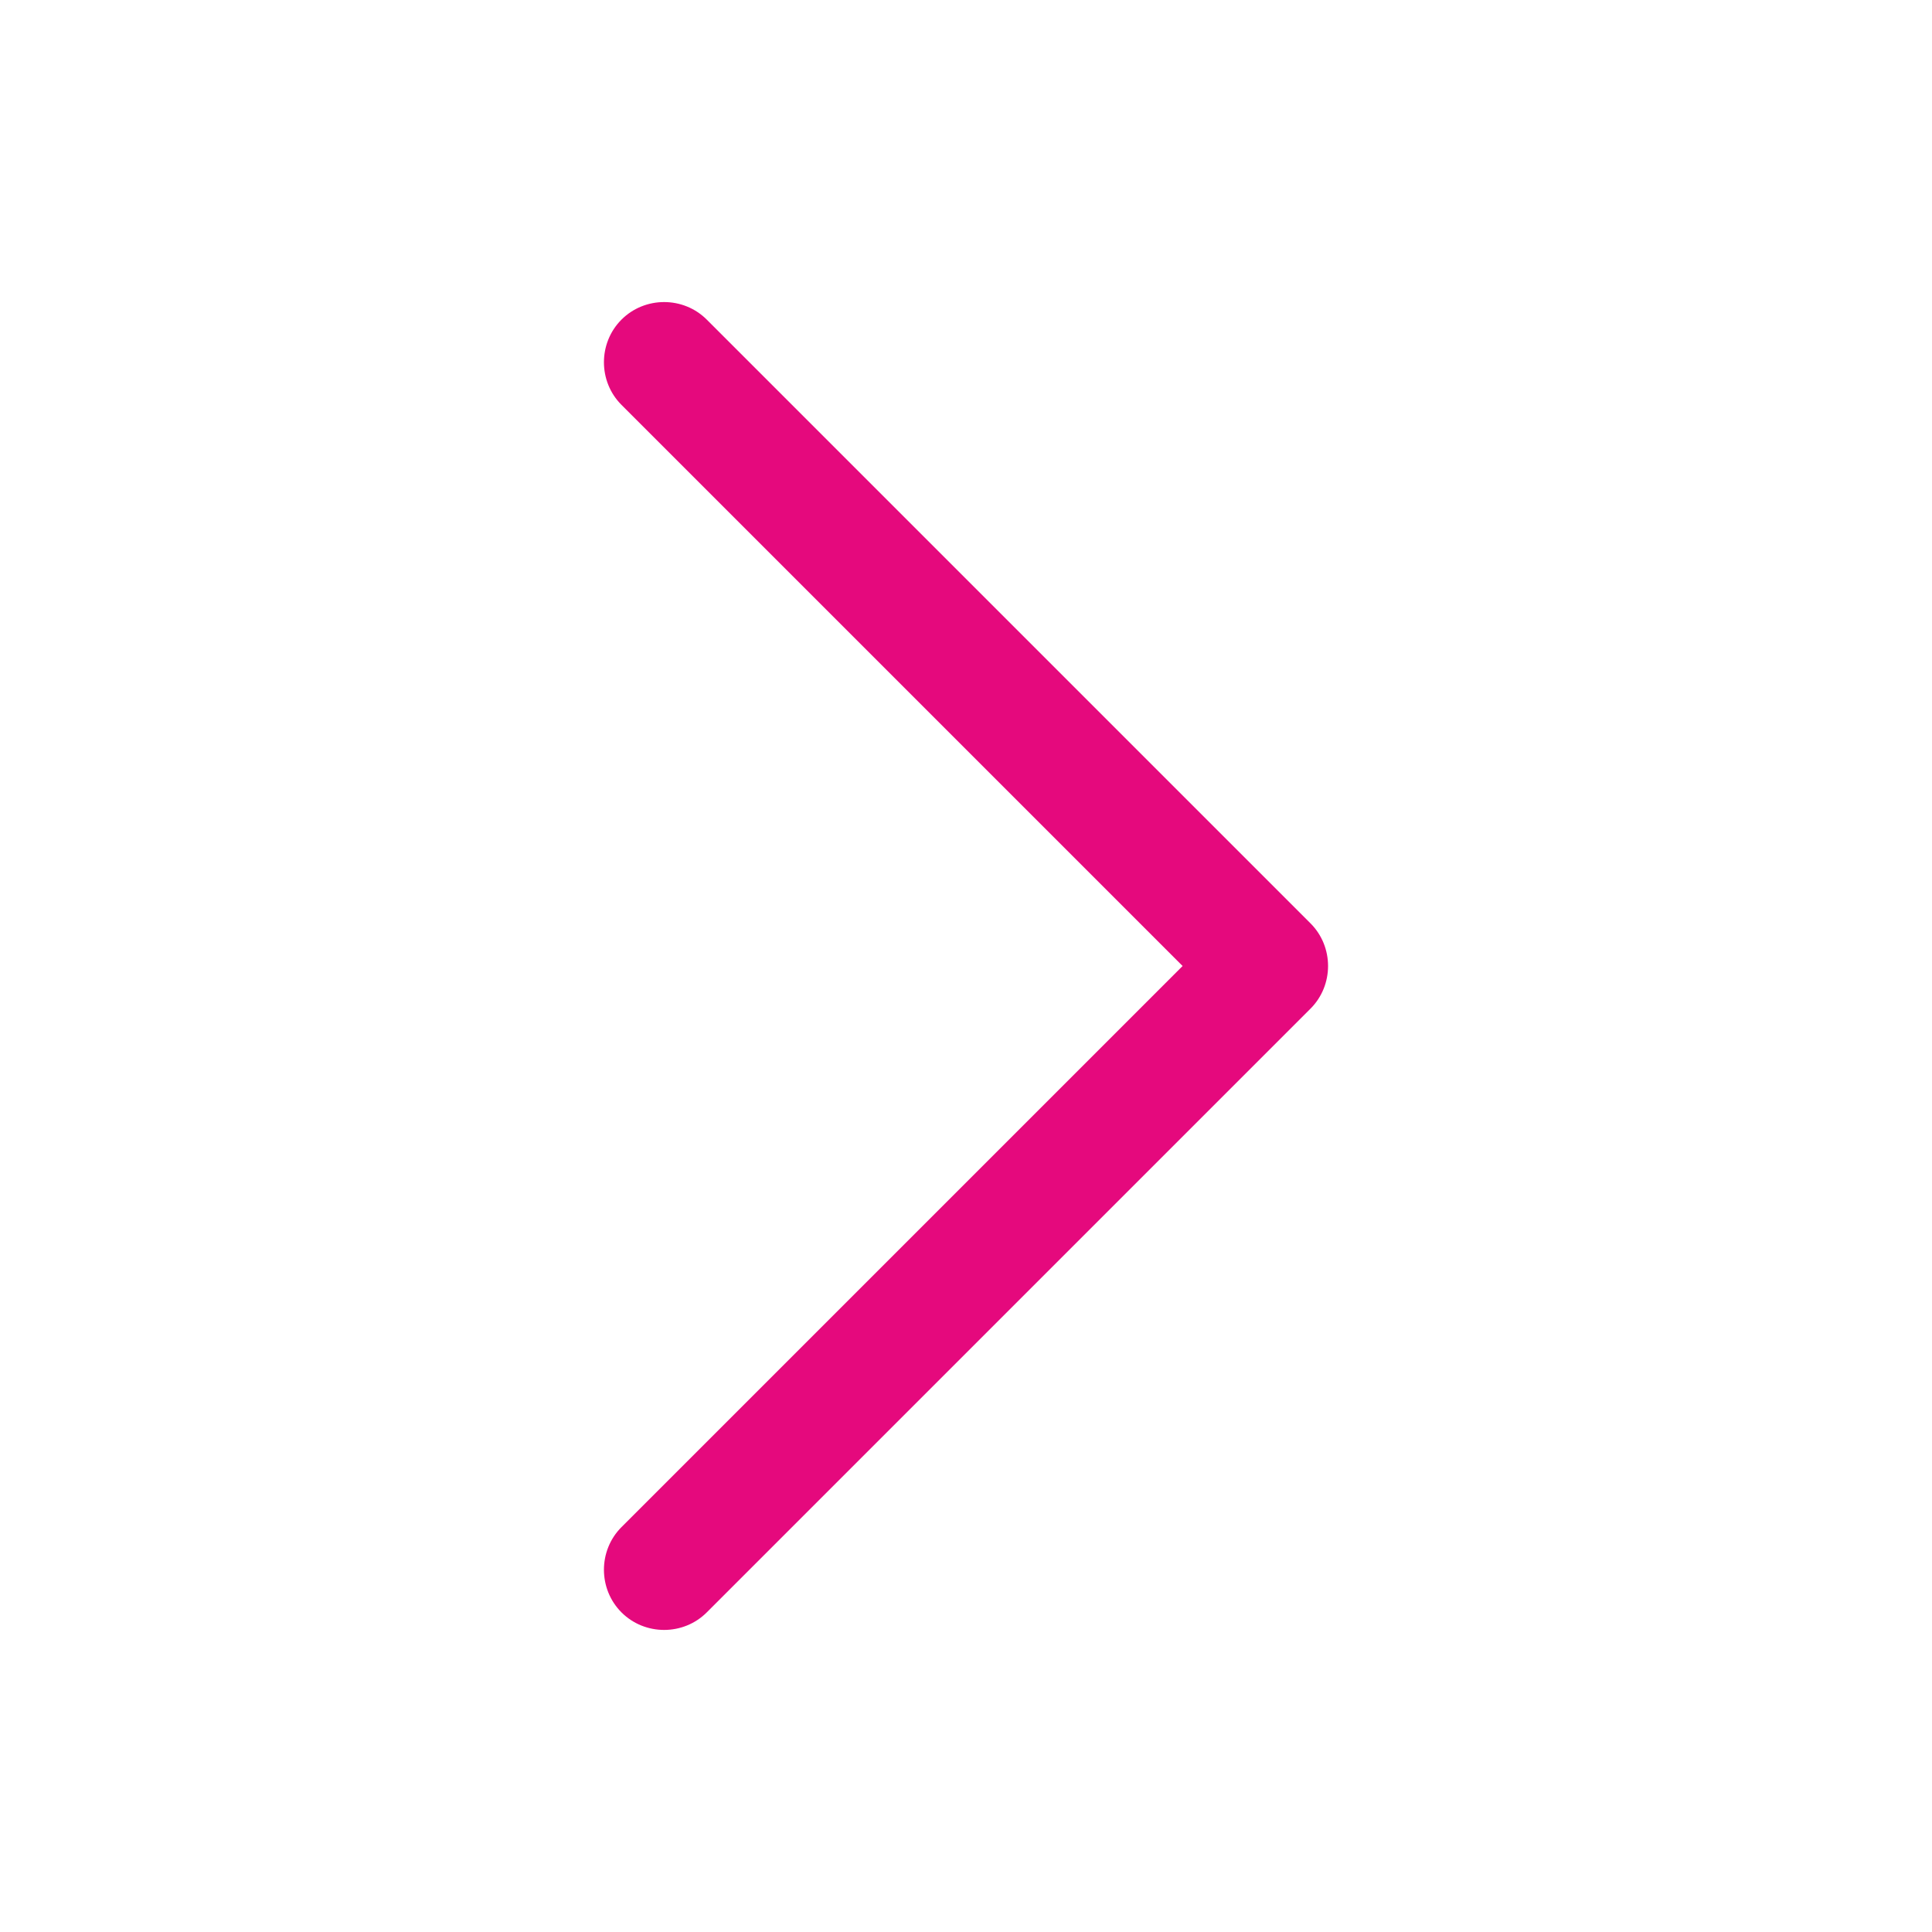
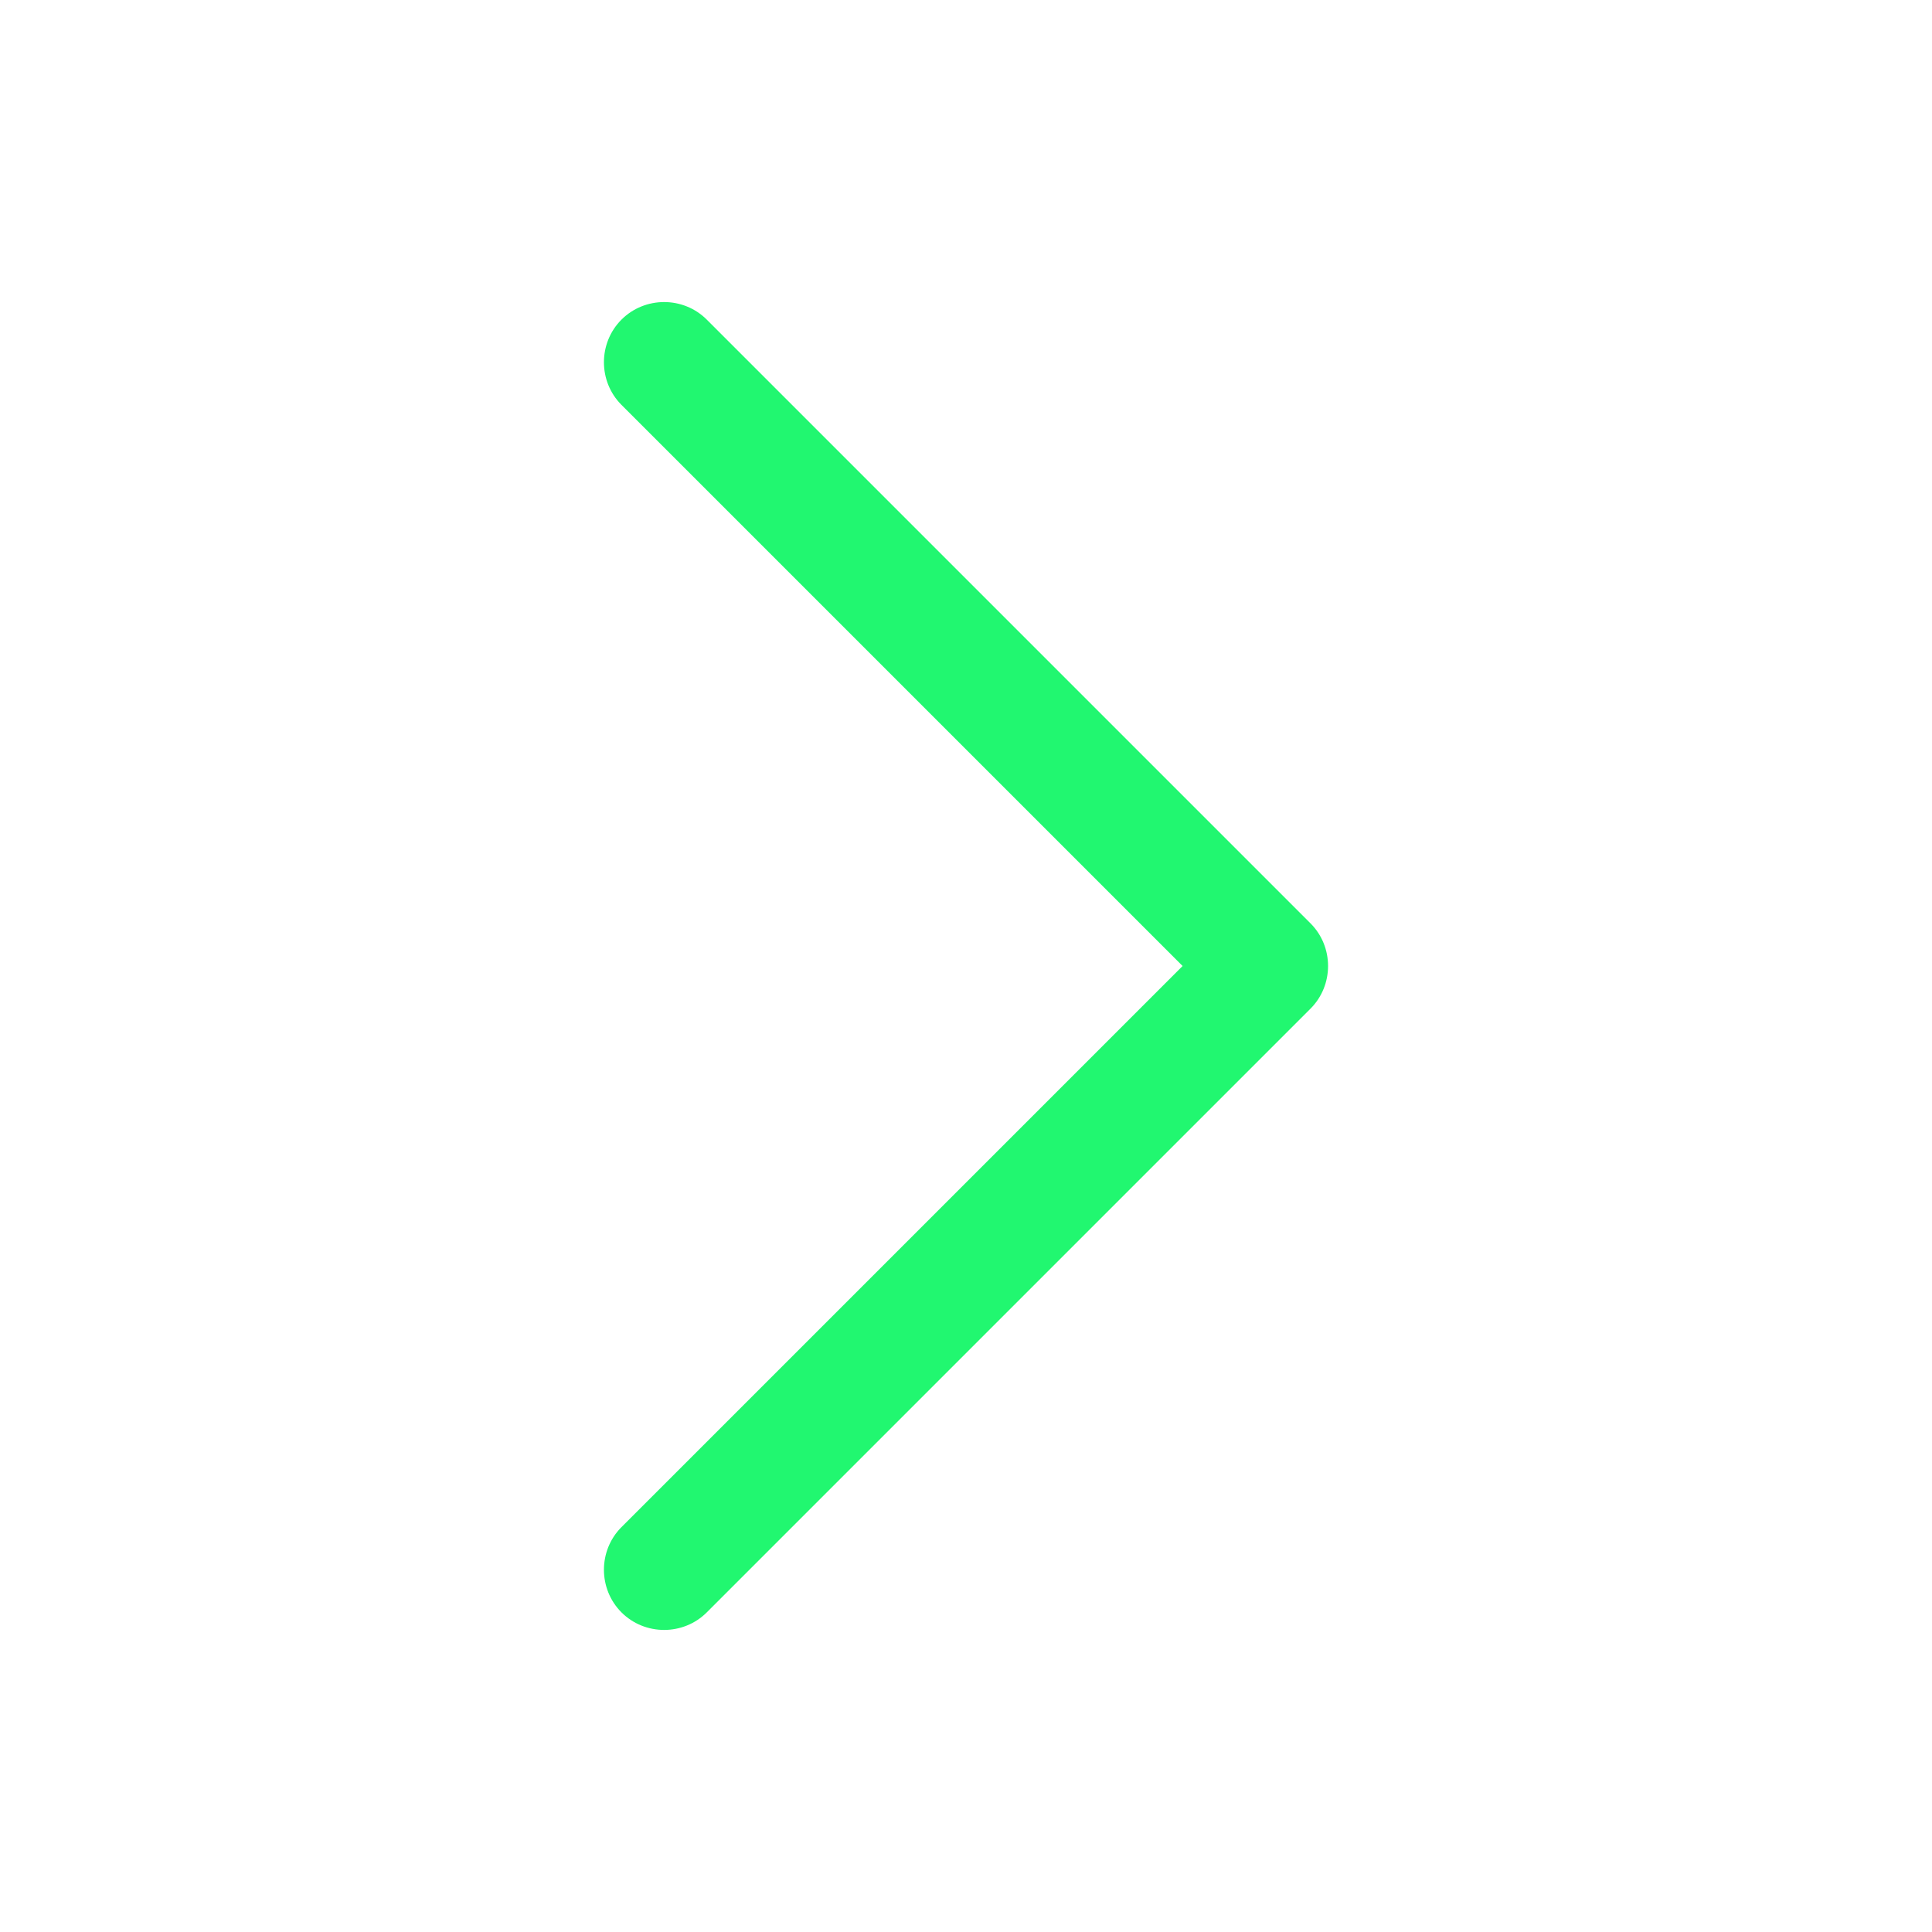
<svg xmlns="http://www.w3.org/2000/svg" id="Capa_1" version="1.1" viewBox="0 0 512 512">
  <defs>
    <style>
      .st0 {
-         fill: #e5097d;
+         fill: #21f770;
        fill-rule: evenodd;
      }
    </style>
  </defs>
  <path class="st0" d="M164.7,84.7c6.2-6.2,16.4-6.2,22.6,0l160,160c6.2,6.2,6.2,16.4,0,22.6l-160,160c-6.2,6.2-16.4,6.2-22.6,0-6.2-6.2-6.2-16.4,0-22.6l148.7-148.7L164.7,107.3c-6.2-6.2-6.2-16.4,0-22.6Z" />
</svg>
